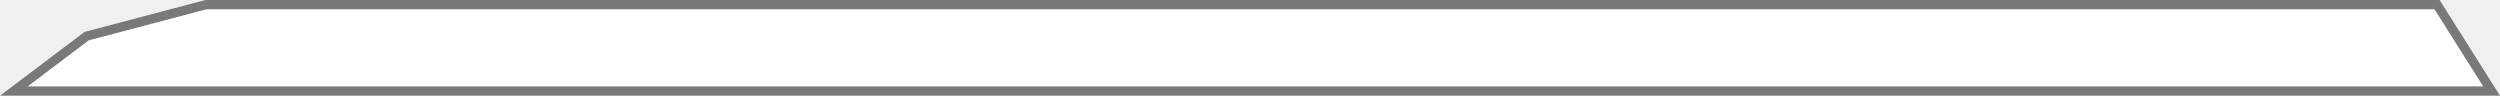
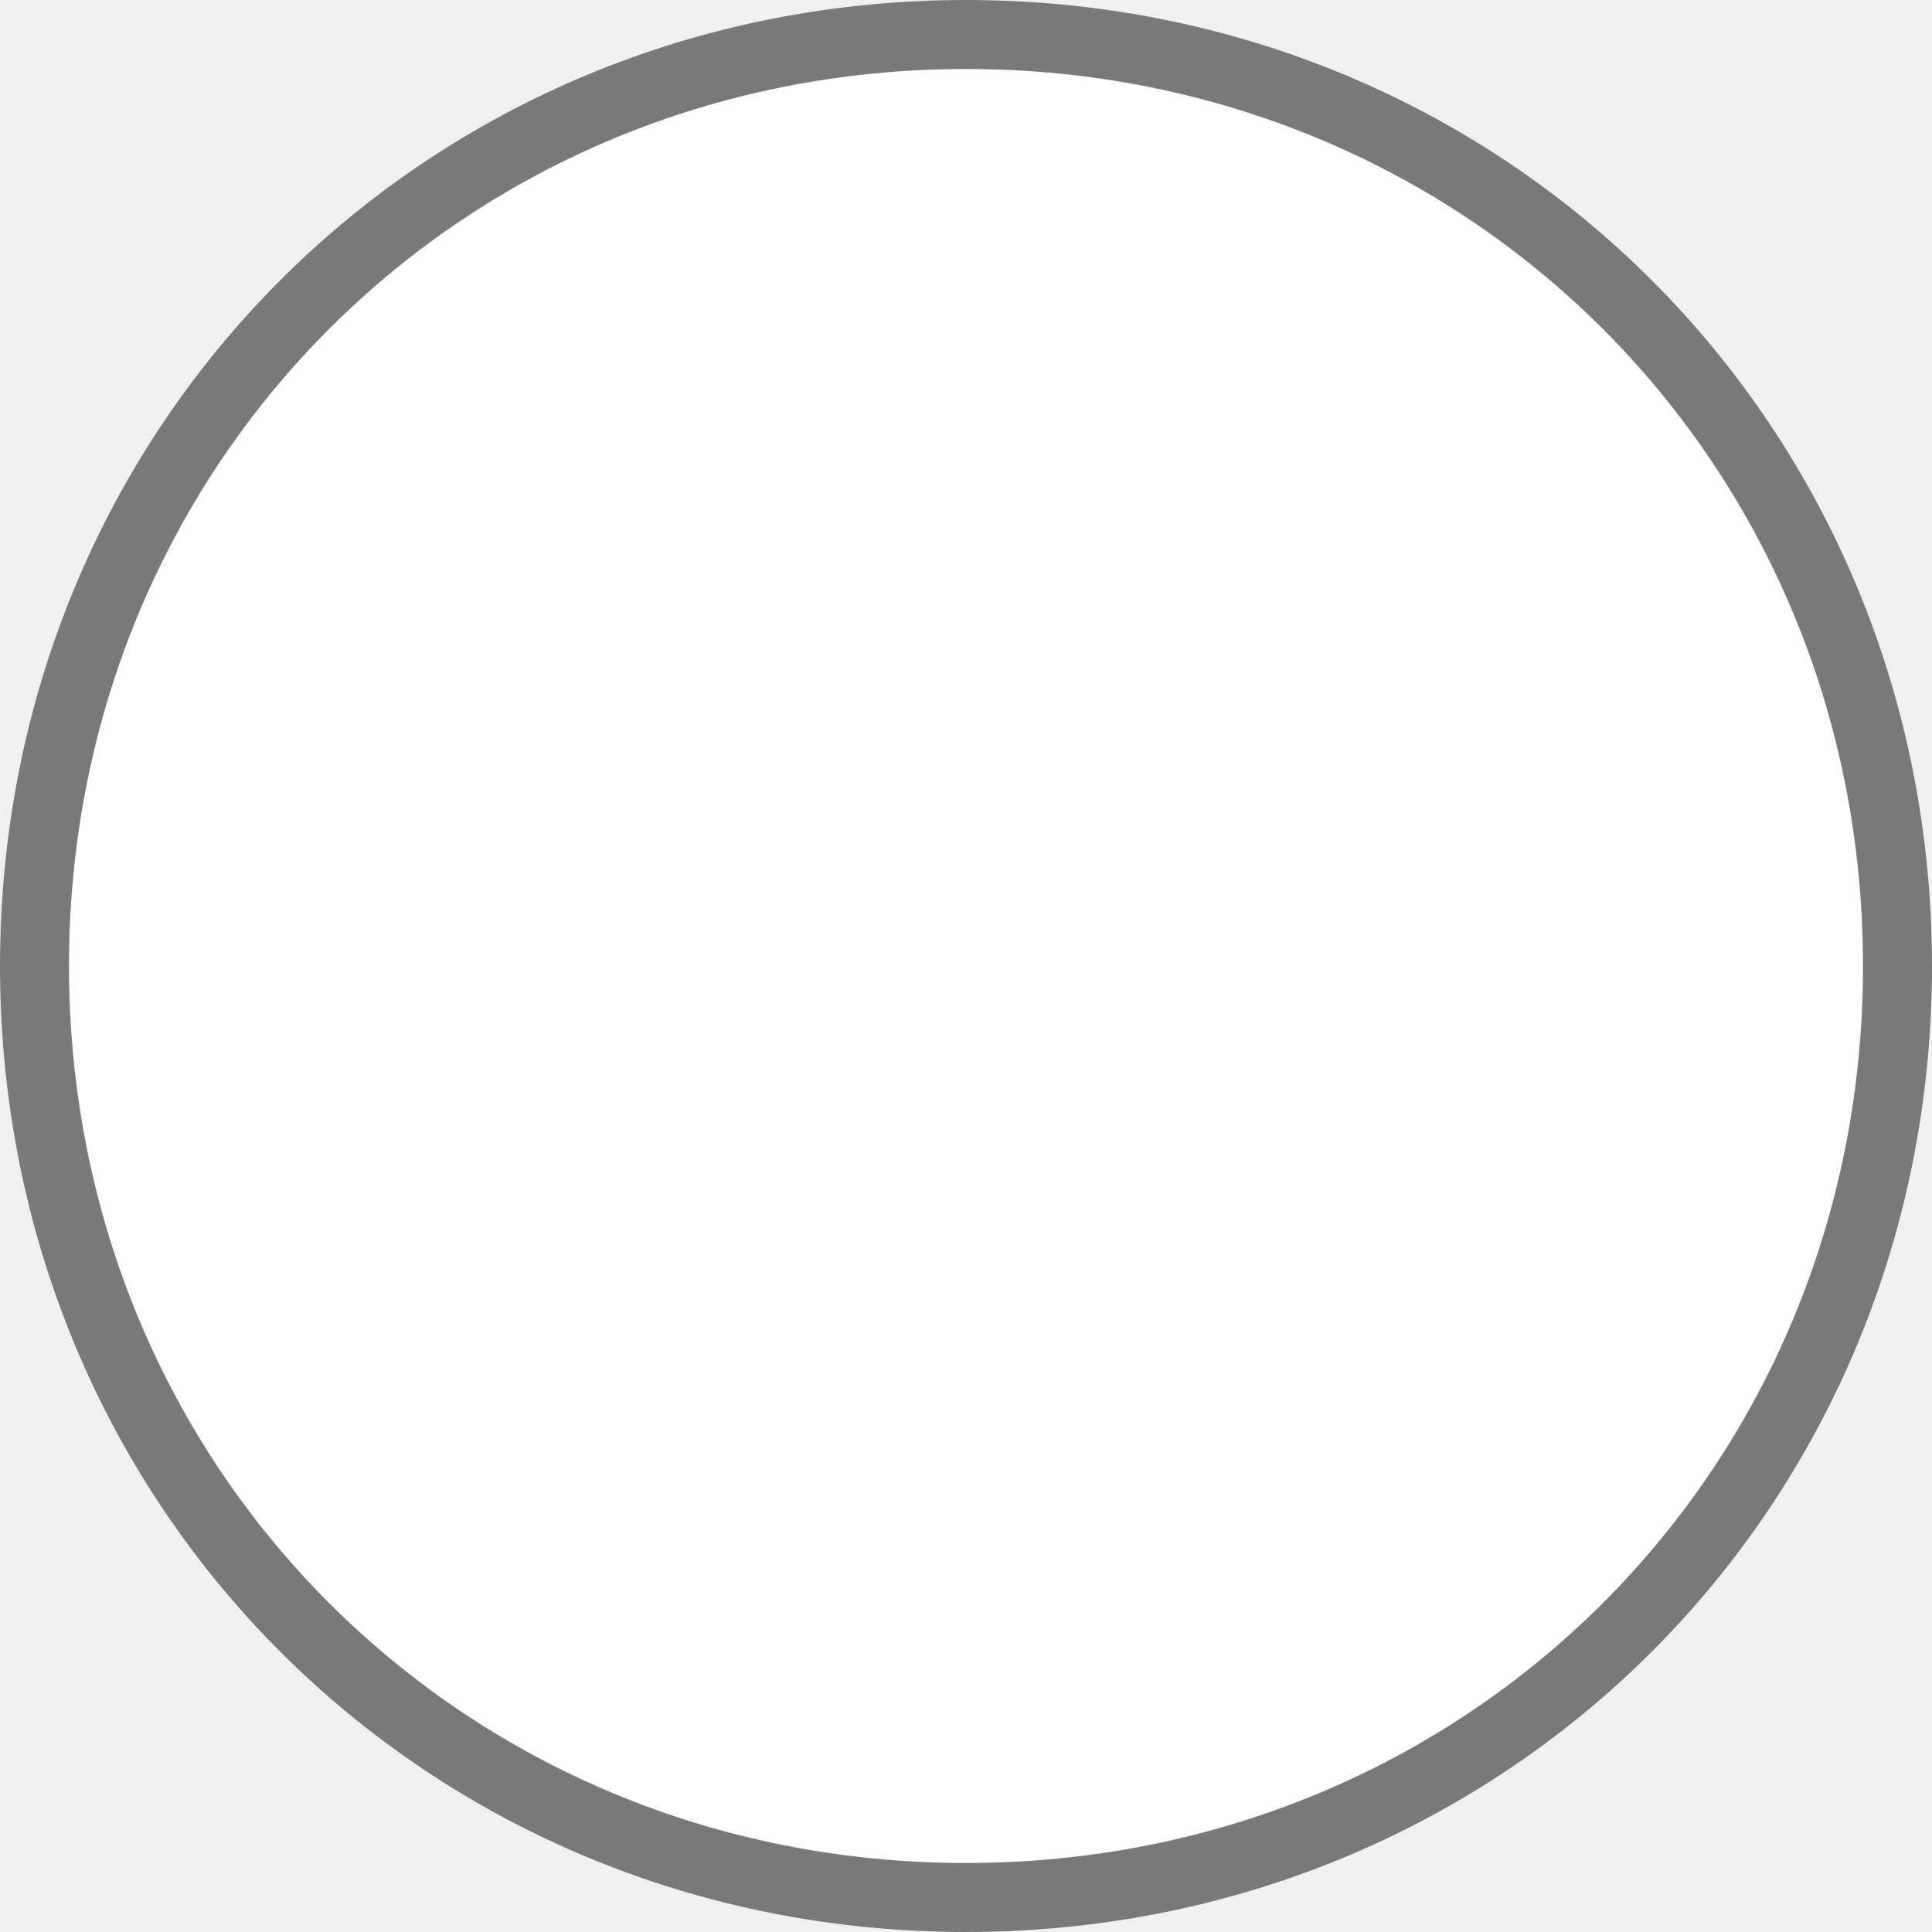
- <svg xmlns="http://www.w3.org/2000/svg" version="1.1" width="810px" height="31px">
-   <defs>
-     <mask fill="white" id="clip12">
-       <path d="M 0 31  L 27.391 10.333  L 66.522 0  L 790.435 0  L 810 31  L 0 31  Z " fill-rule="evenodd" />
-     </mask>
-   </defs>
-   <g transform="matrix(1 0 0 1 -947 -1385 )">
-     <path d="M 0 31  L 27.391 10.333  L 66.522 0  L 790.435 0  L 810 31  L 0 31  Z " fill-rule="nonzero" fill="#ffffff" stroke="none" transform="matrix(1 0 0 1 947 1385 )" />
-     <path d="M 0 31  L 27.391 10.333  L 66.522 0  L 790.435 0  L 810 31  L 0 31  Z " stroke-width="6" stroke="#797979" fill="none" transform="matrix(1 0 0 1 947 1385 )" mask="url(#clip12)" />
+ <svg xmlns="http://www.w3.org/2000/svg" version="1.1" width="28px" height="28px">
+   <g transform="matrix(1 0 0 1 -929 -1460 )">
+     <path d="M 943 1460  C 950.84 1460  957 1466.16  957 1474  C 957 1481.84  950.84 1488  943 1488  C 935.16 1488  929 1481.84  929 1474  C 929 1466.16  935.16 1460  943 1460  Z " fill-rule="nonzero" fill="#ffffff" stroke="none" />
+     <path d="M 943 1460.5  C 950.56 1460.5  956.5 1466.44  956.5 1474  C 956.5 1481.56  950.56 1487.5  943 1487.5  C 935.44 1487.5  929.5 1481.56  929.5 1474  C 929.5 1466.44  935.44 1460.5  943 1460.5  Z " stroke-width="1" stroke="#797979" fill="none" />
  </g>
</svg>
